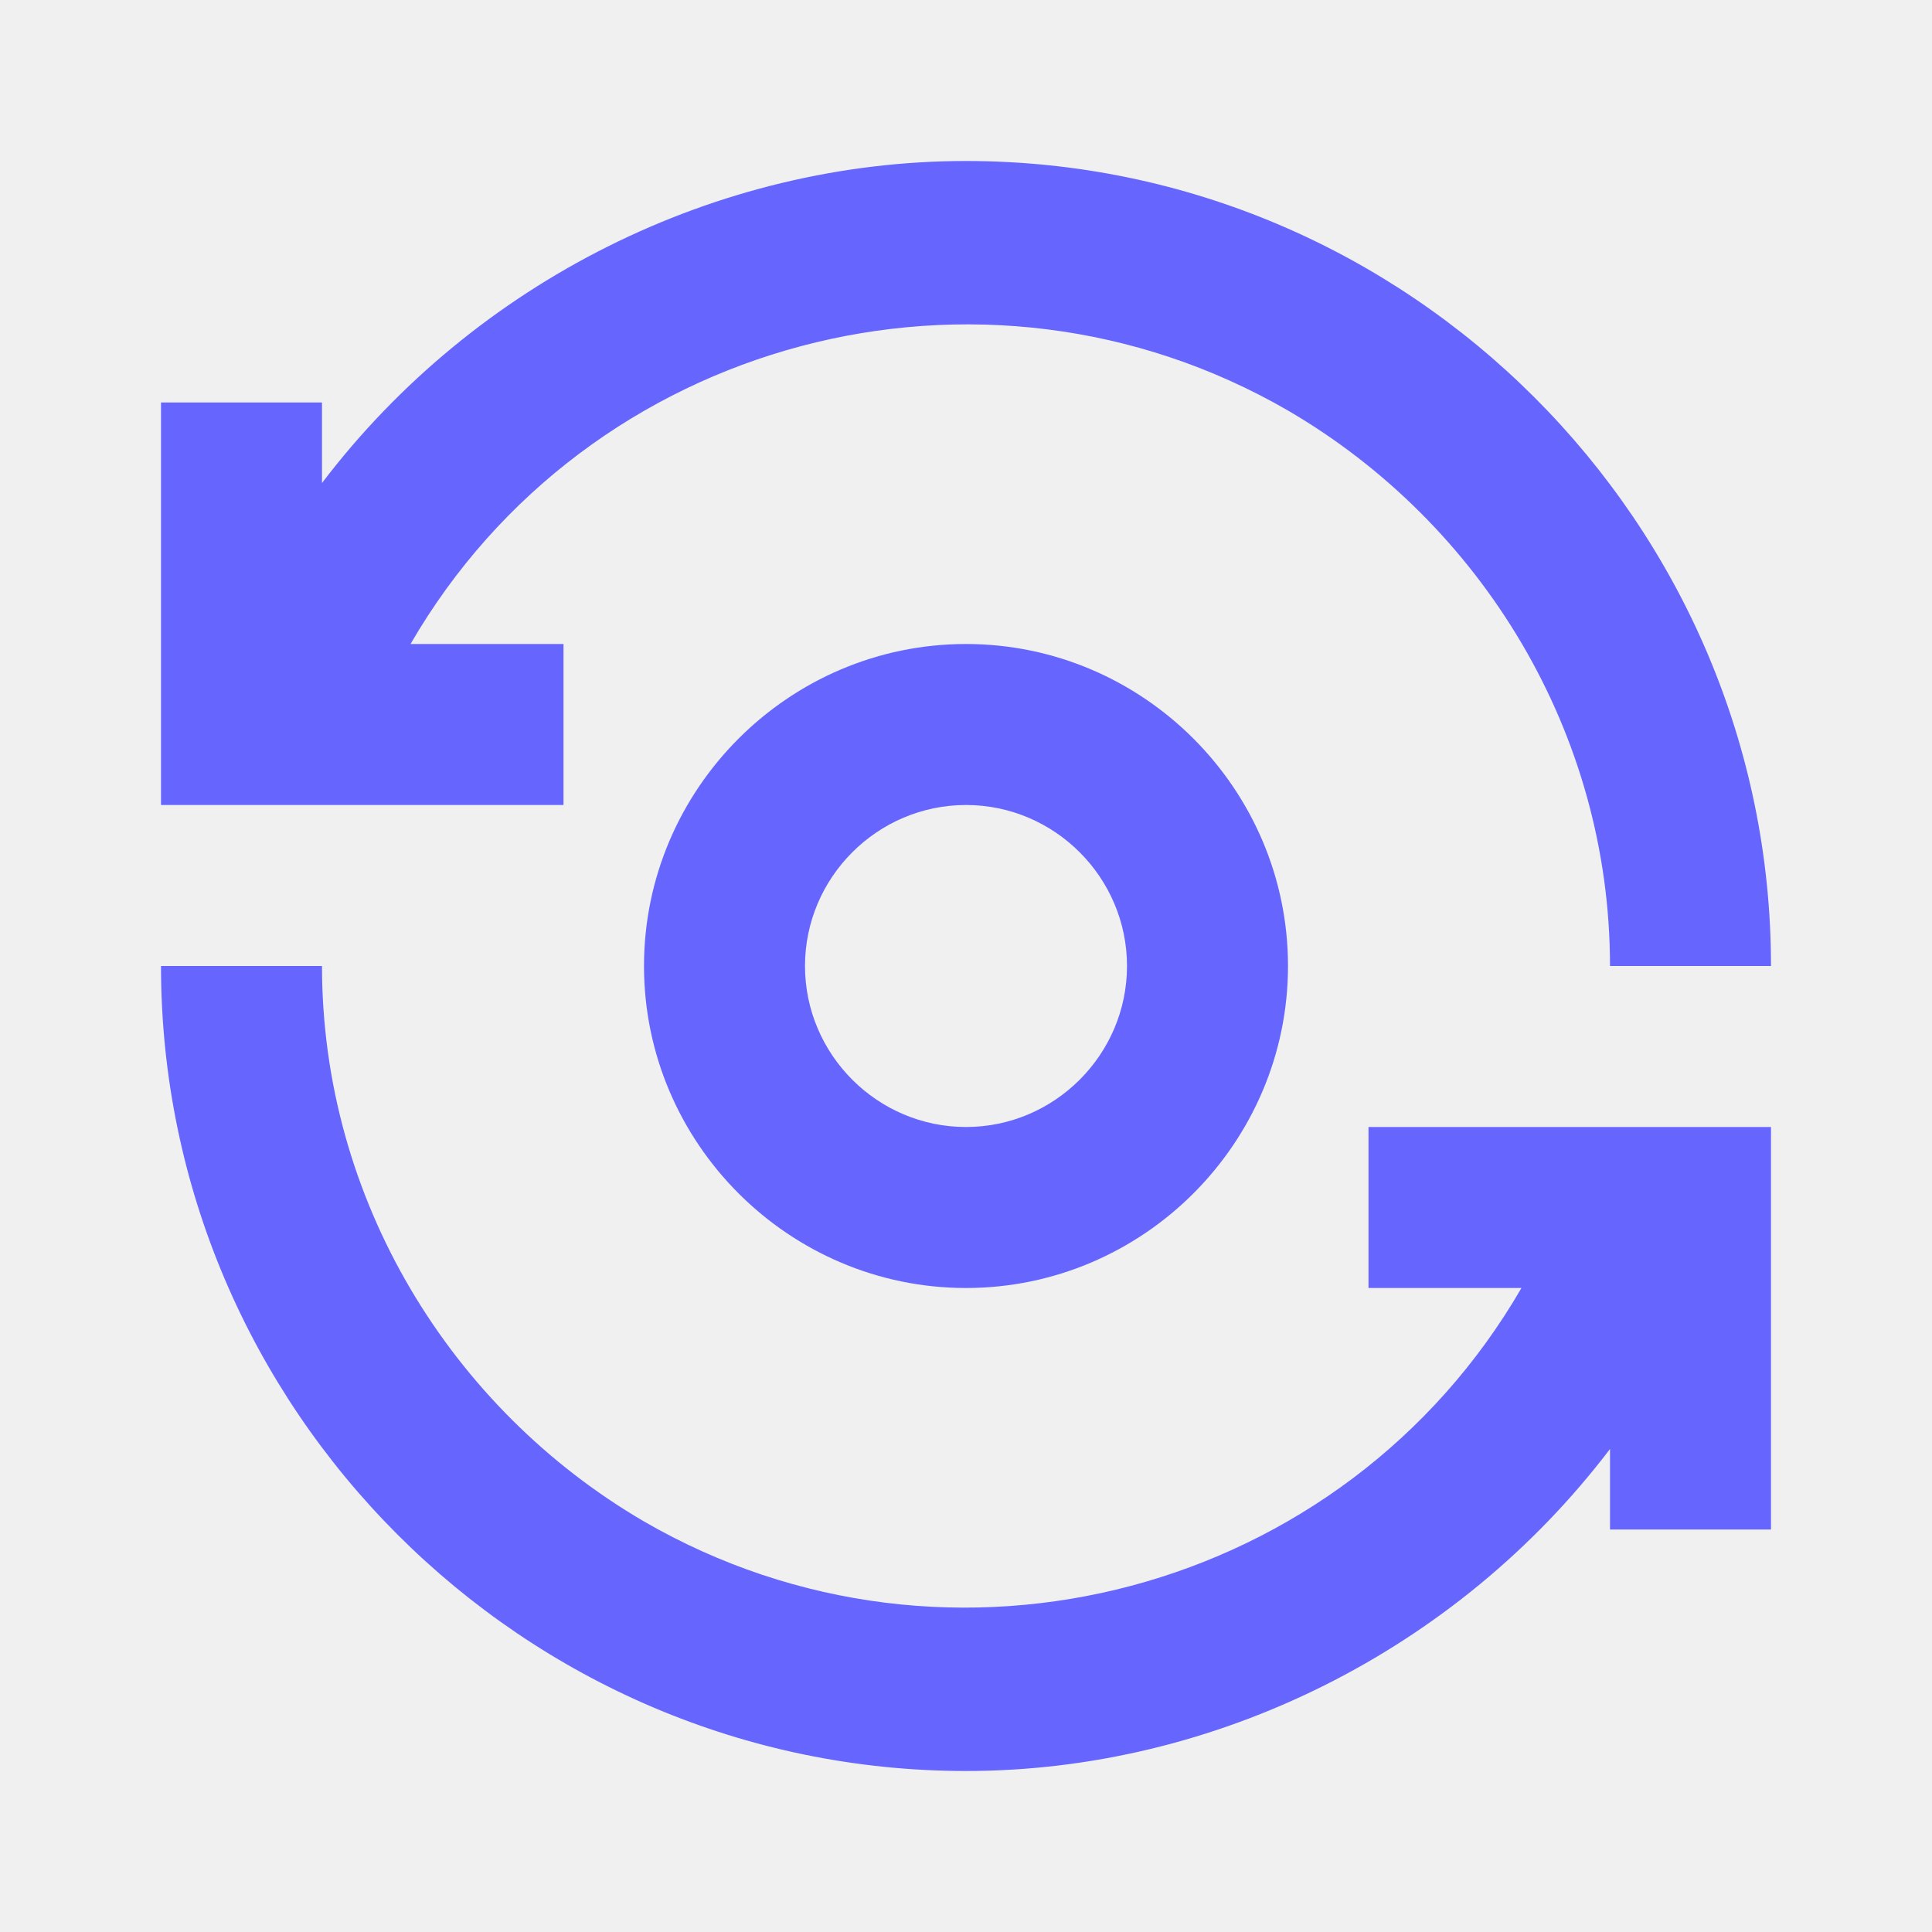
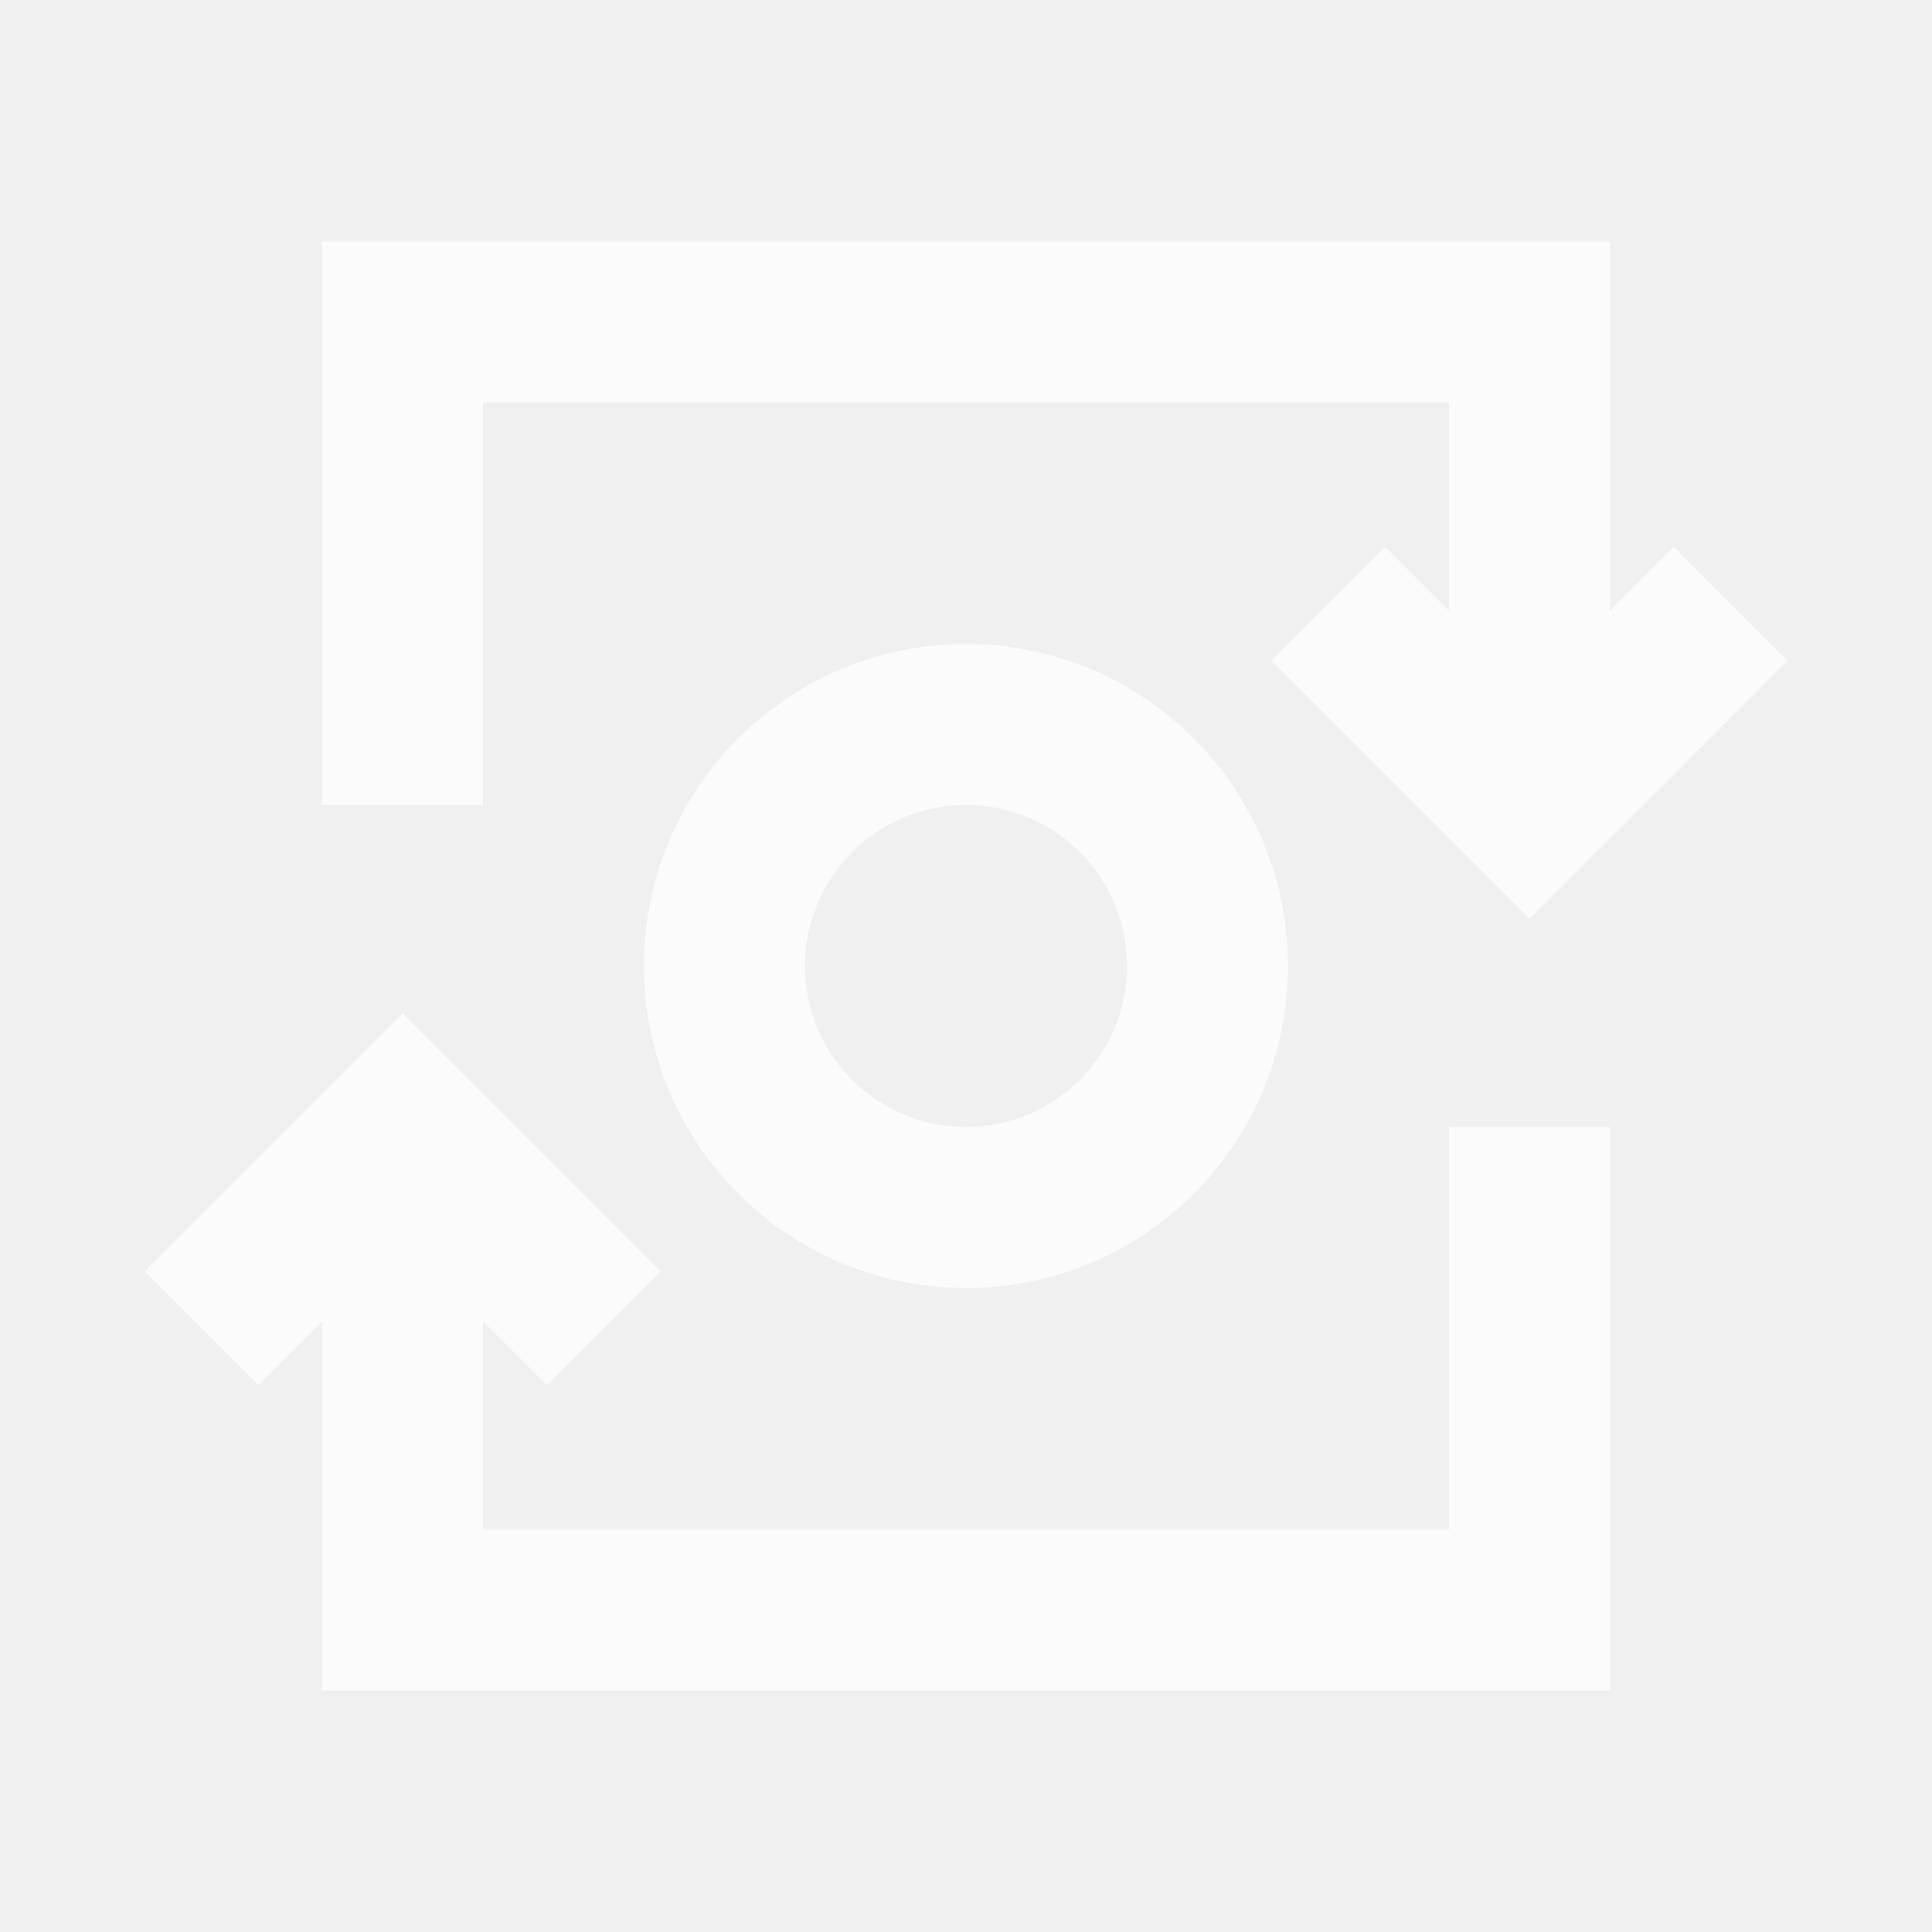
- <svg xmlns="http://www.w3.org/2000/svg" version="1.1" id="Layer_1" x="0px" y="0px" viewBox="0 0 24 24" style="enable-background:new 0 0 24 24;" xml:space="preserve">
-   <defs id="defs14" />
-   <style type="text/css" id="style2">
- 	.st0{fill:none;}
- 	.st1{fill:#2EA1FF;}
- </style>
-   <rect class="st0" width="24" height="24" id="rect4" />
-   <g id="Group_8823">
-     <path id="Path_18880" class="st1" d="M8,12c0,2.2,1.8,4,4,4s4-1.8,4-4s-1.8-4-4-4S8,9.8,8,12z M14,12c0,1.1-0.9,2-2,2s-2-0.9-2-2   s0.9-2,2-2S14,10.9,14,12z" style="fill:#6666ff;fill-opacity:1" />
-     <path id="Path_18881" class="st1" d="M7,8H5.1C7.3,4.2,12.2,2.9,16,5.1c2.4,1.4,4,4,4,6.9h2c0-5.5-4.5-10-10-10C8.9,2,5.9,3.5,4,6   V5H2v5h5V8z" style="fill:#6666ff;fill-opacity:1" />
-     <path id="Path_18882" class="st1" d="M17,16h1.9c-2.2,3.8-7.1,5.1-10.9,2.9c-2.4-1.4-4-4-4-6.9H2c0,5.5,4.5,10,10,10   c3.1,0,6.1-1.5,8-4v1h2v-5h-5V16z" style="fill:#6666ff;fill-opacity:1" />
+ <svg xmlns="http://www.w3.org/2000/svg" width="24" height="24" viewBox="0 0 24 24">
+   <defs>
+     <style type="text/css">
+             .cls-1{opacity:.7}.cls-2{fill:#fff}.cls-3{fill:none}
+         </style>
+   </defs>
+   <g id="ic_mint" class="cls-1">
+     <g id="Group_9004" data-name="Group 9004">
+       <path id="Path_18964" d="M6 5h12v2.586l-.793-.793-1.414 1.414L19 11.414l3.207-3.207-1.414-1.414-.793.793V3H4v7h2z" class="cls-2" data-name="Path 18964" />
+       <path id="Path_18965" d="M12 8a4 4 0 1 0 4 4 4 4 0 0 0-4-4zm0 6a2 2 0 1 1 2-2 2 2 0 0 1-2 2z" class="cls-2" data-name="Path 18965" />
+       <path id="Path_18966" d="M18 19H6v-2.586l.793.793 1.414-1.414L5 12.586l-3.207 3.207 1.414 1.414.793-.793V21h16v-7h-2z" class="cls-2" data-name="Path 18966" />
+     </g>
+     <path id="Rectangle_4647" d="M0 0h24v24H0z" class="cls-3" data-name="Rectangle 4647" />
  </g>
-   <path id="Rectangle_4408" class="st0" d="M0,0h24v24H0V0z" />
</svg>
